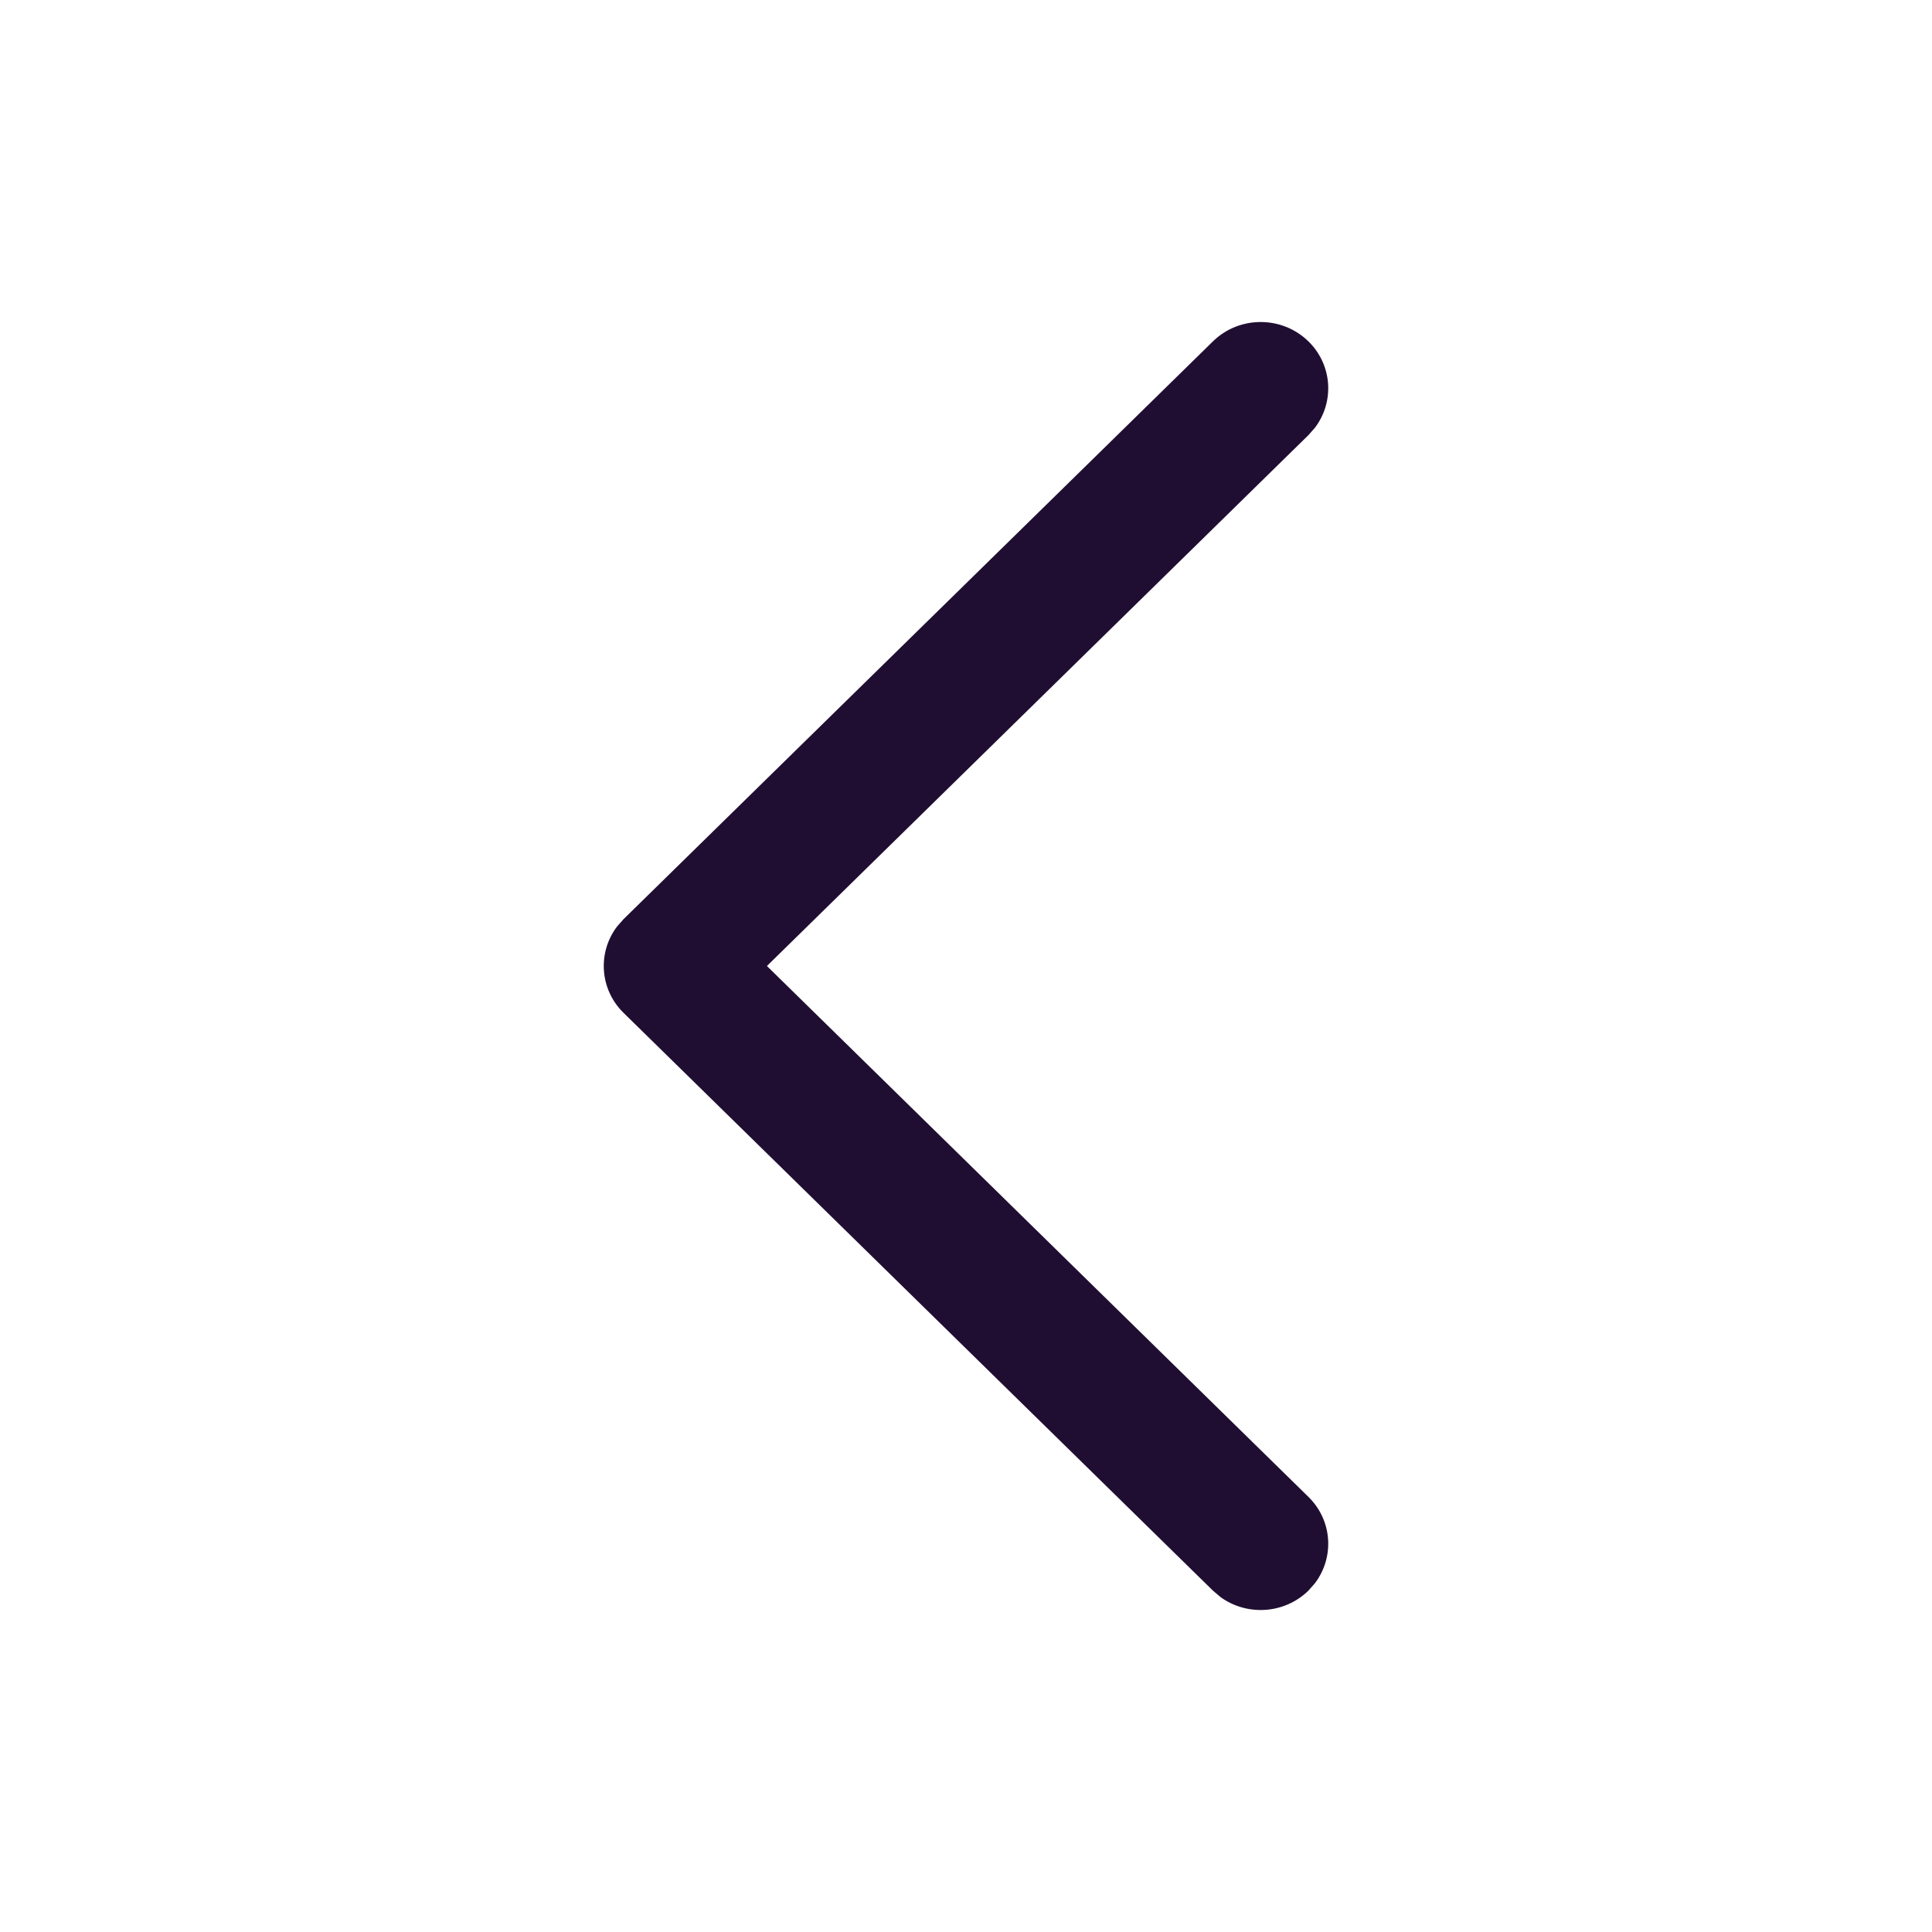
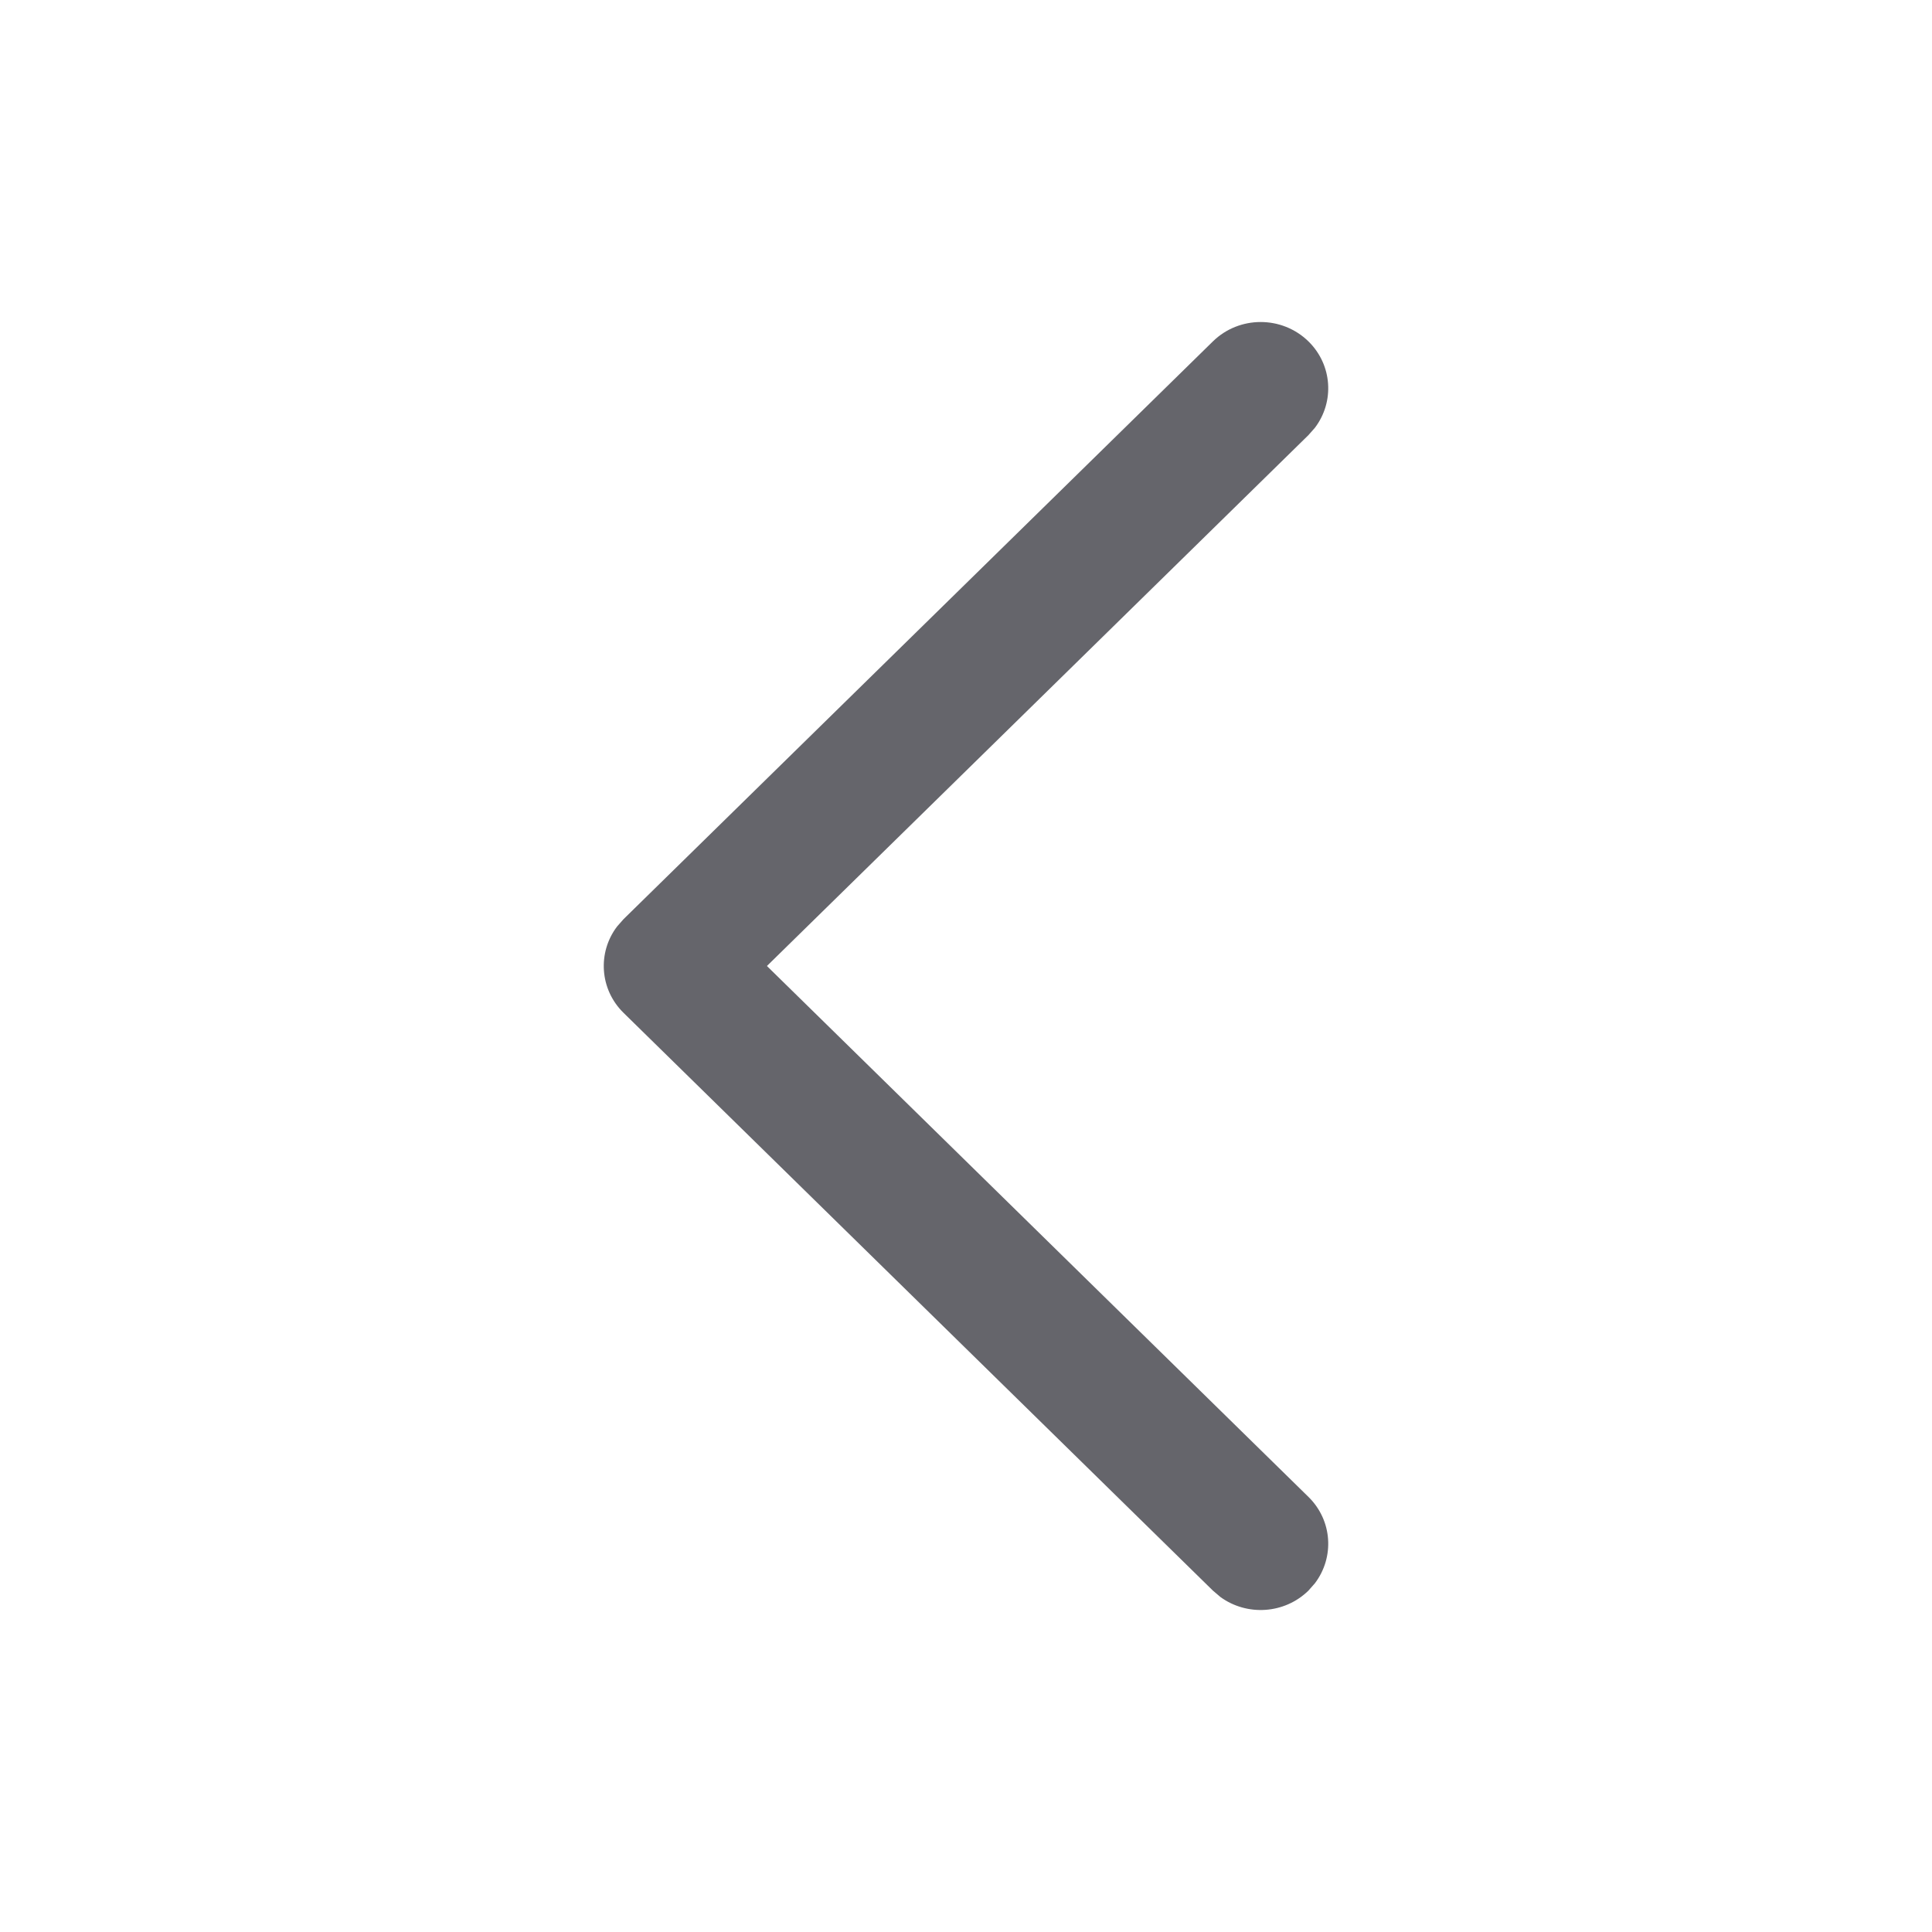
<svg xmlns="http://www.w3.org/2000/svg" width="24" height="24" viewBox="0 0 24 24" fill="none">
-   <path d="M16.254 4.241C16.552 4.533 16.579 4.991 16.335 5.313L16.254 5.405L9.527 12L16.254 18.595C16.552 18.887 16.579 19.344 16.335 19.667L16.254 19.759C15.956 20.051 15.49 20.078 15.161 19.839L15.067 19.759L7.746 12.582C7.448 12.29 7.421 11.832 7.665 11.51L7.746 11.418L15.067 4.241C15.395 3.92 15.926 3.92 16.254 4.241Z" fill="#200E32" />
+   <path d="M16.254 4.241C16.552 4.533 16.579 4.991 16.335 5.313L16.254 5.405L9.527 12L16.254 18.595C16.552 18.887 16.579 19.344 16.335 19.667L16.254 19.759C15.956 20.051 15.49 20.078 15.161 19.839L15.067 19.759L7.746 12.582C7.448 12.29 7.421 11.832 7.665 11.51L7.746 11.418L15.067 4.241C15.395 3.92 15.926 3.92 16.254 4.241Z" fill="rgba(101, 101, 107, 1)" />
</svg>
